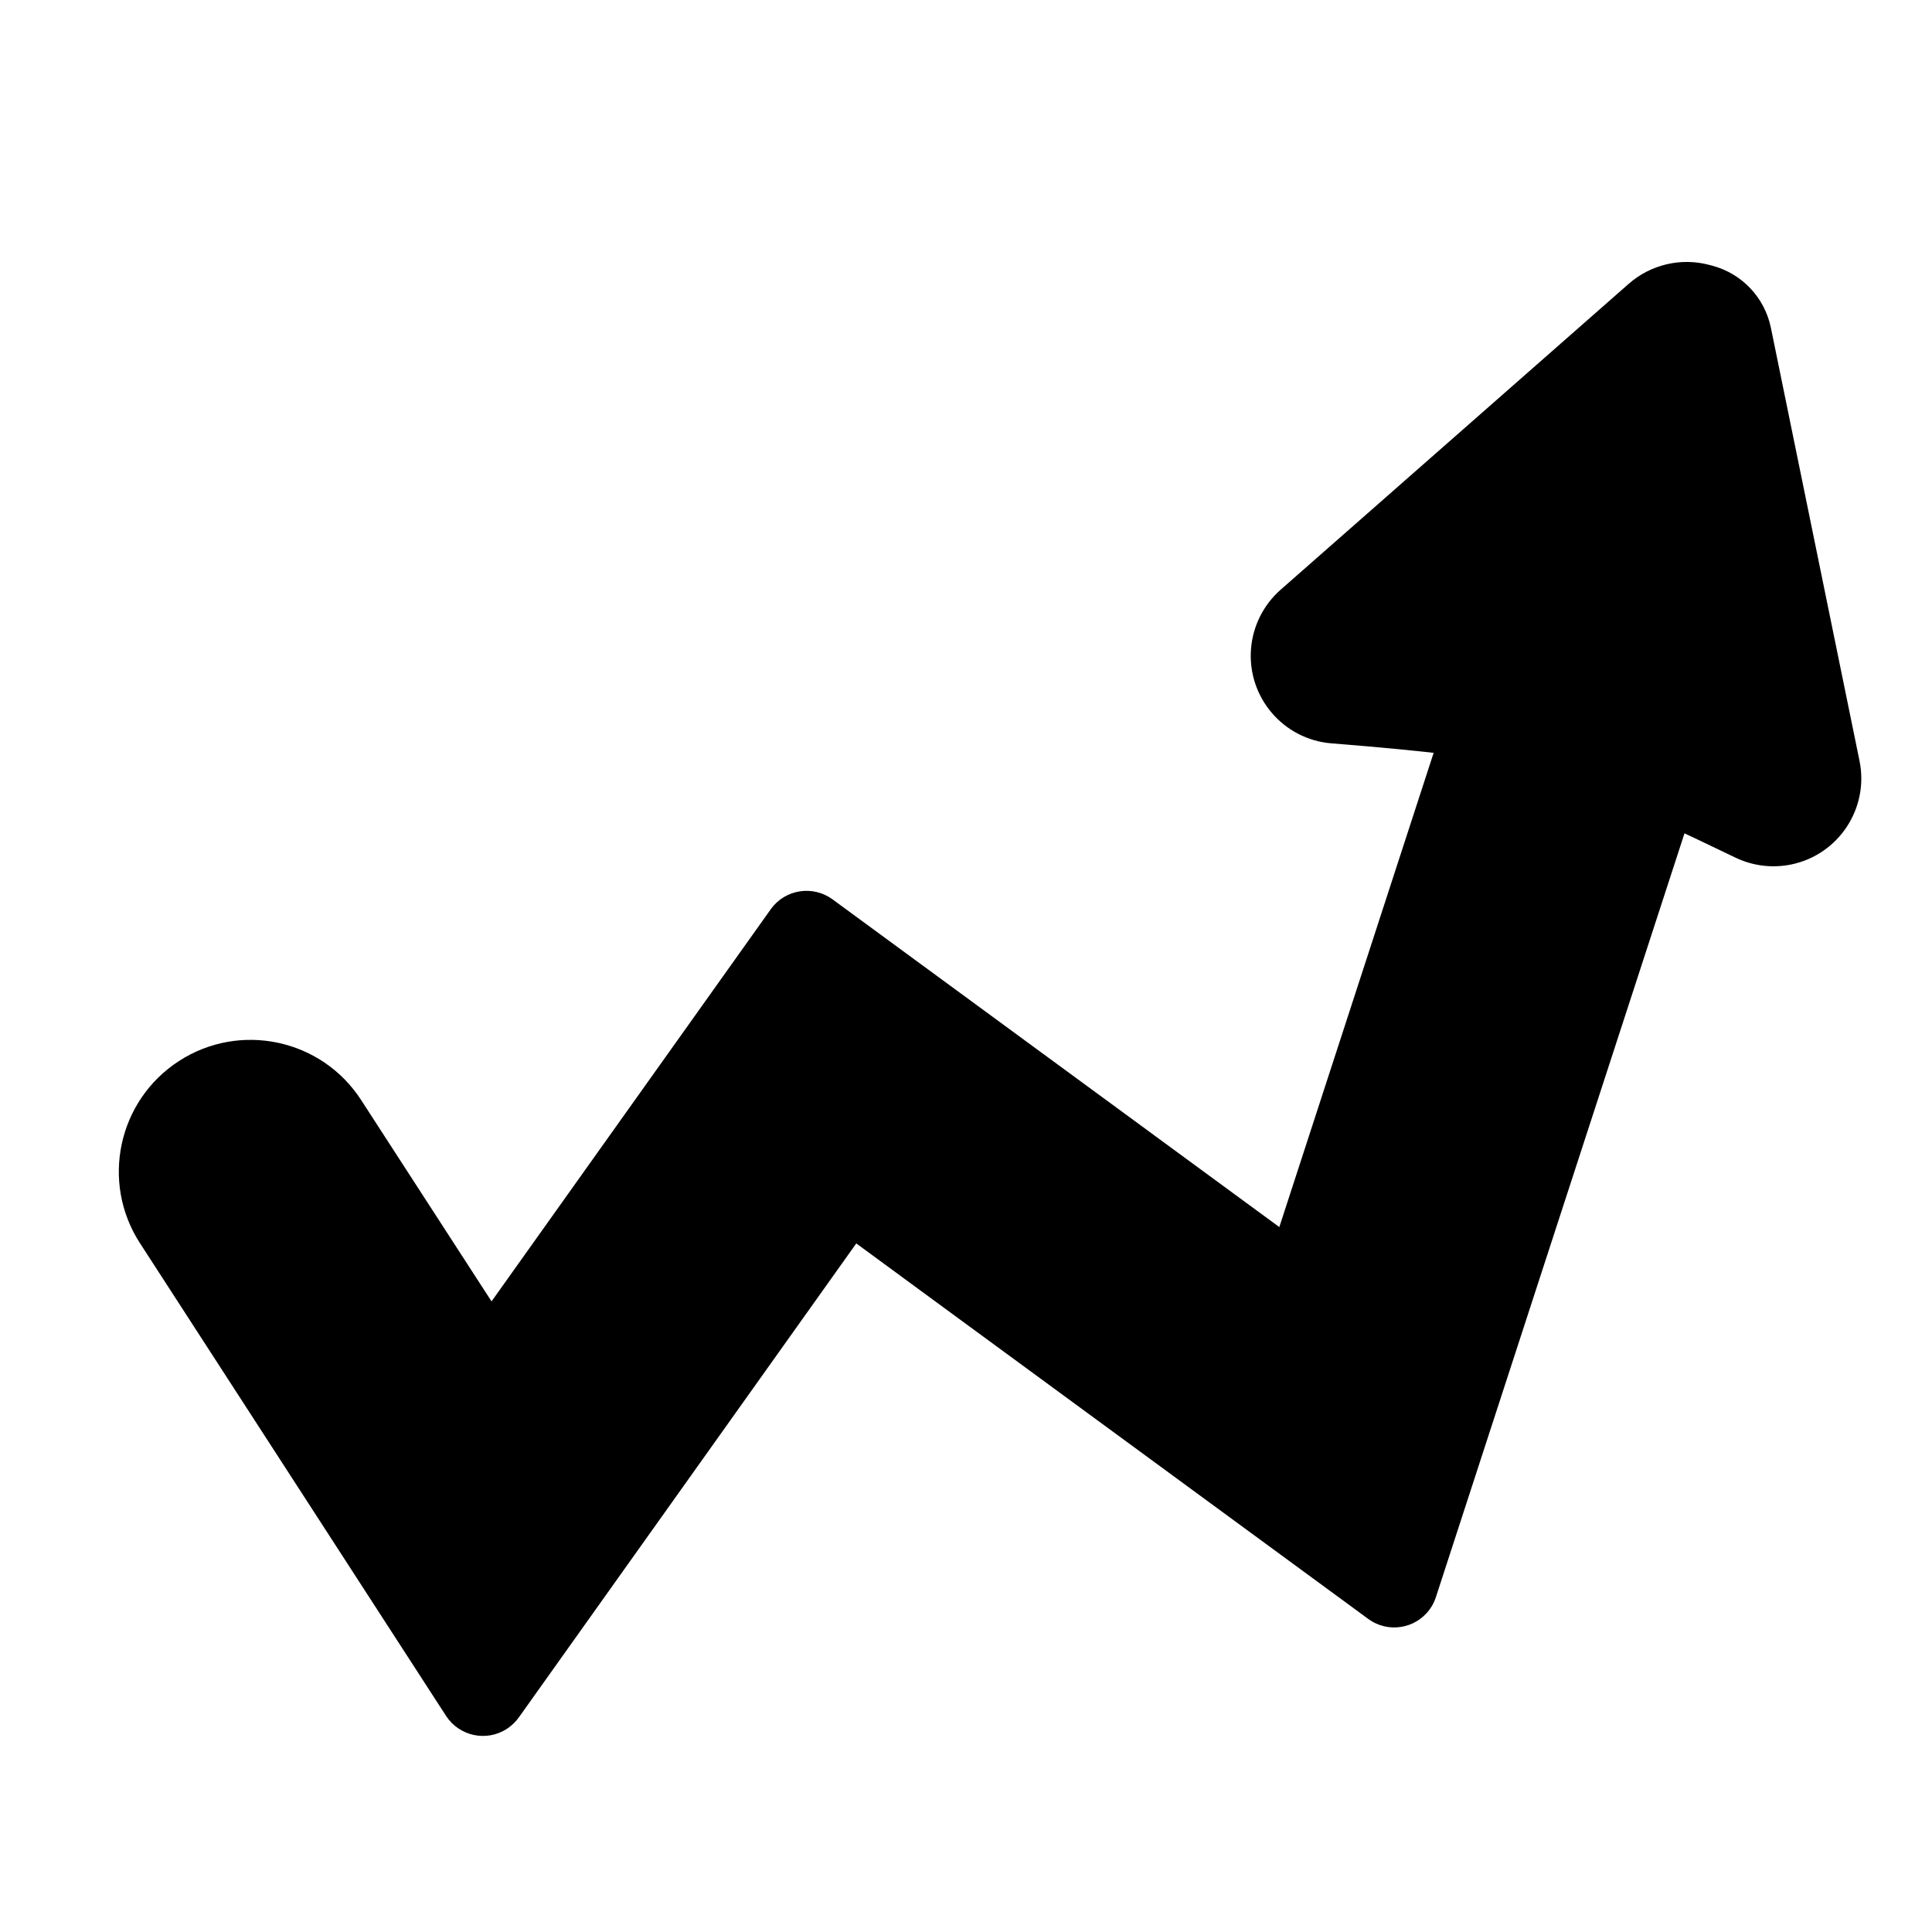
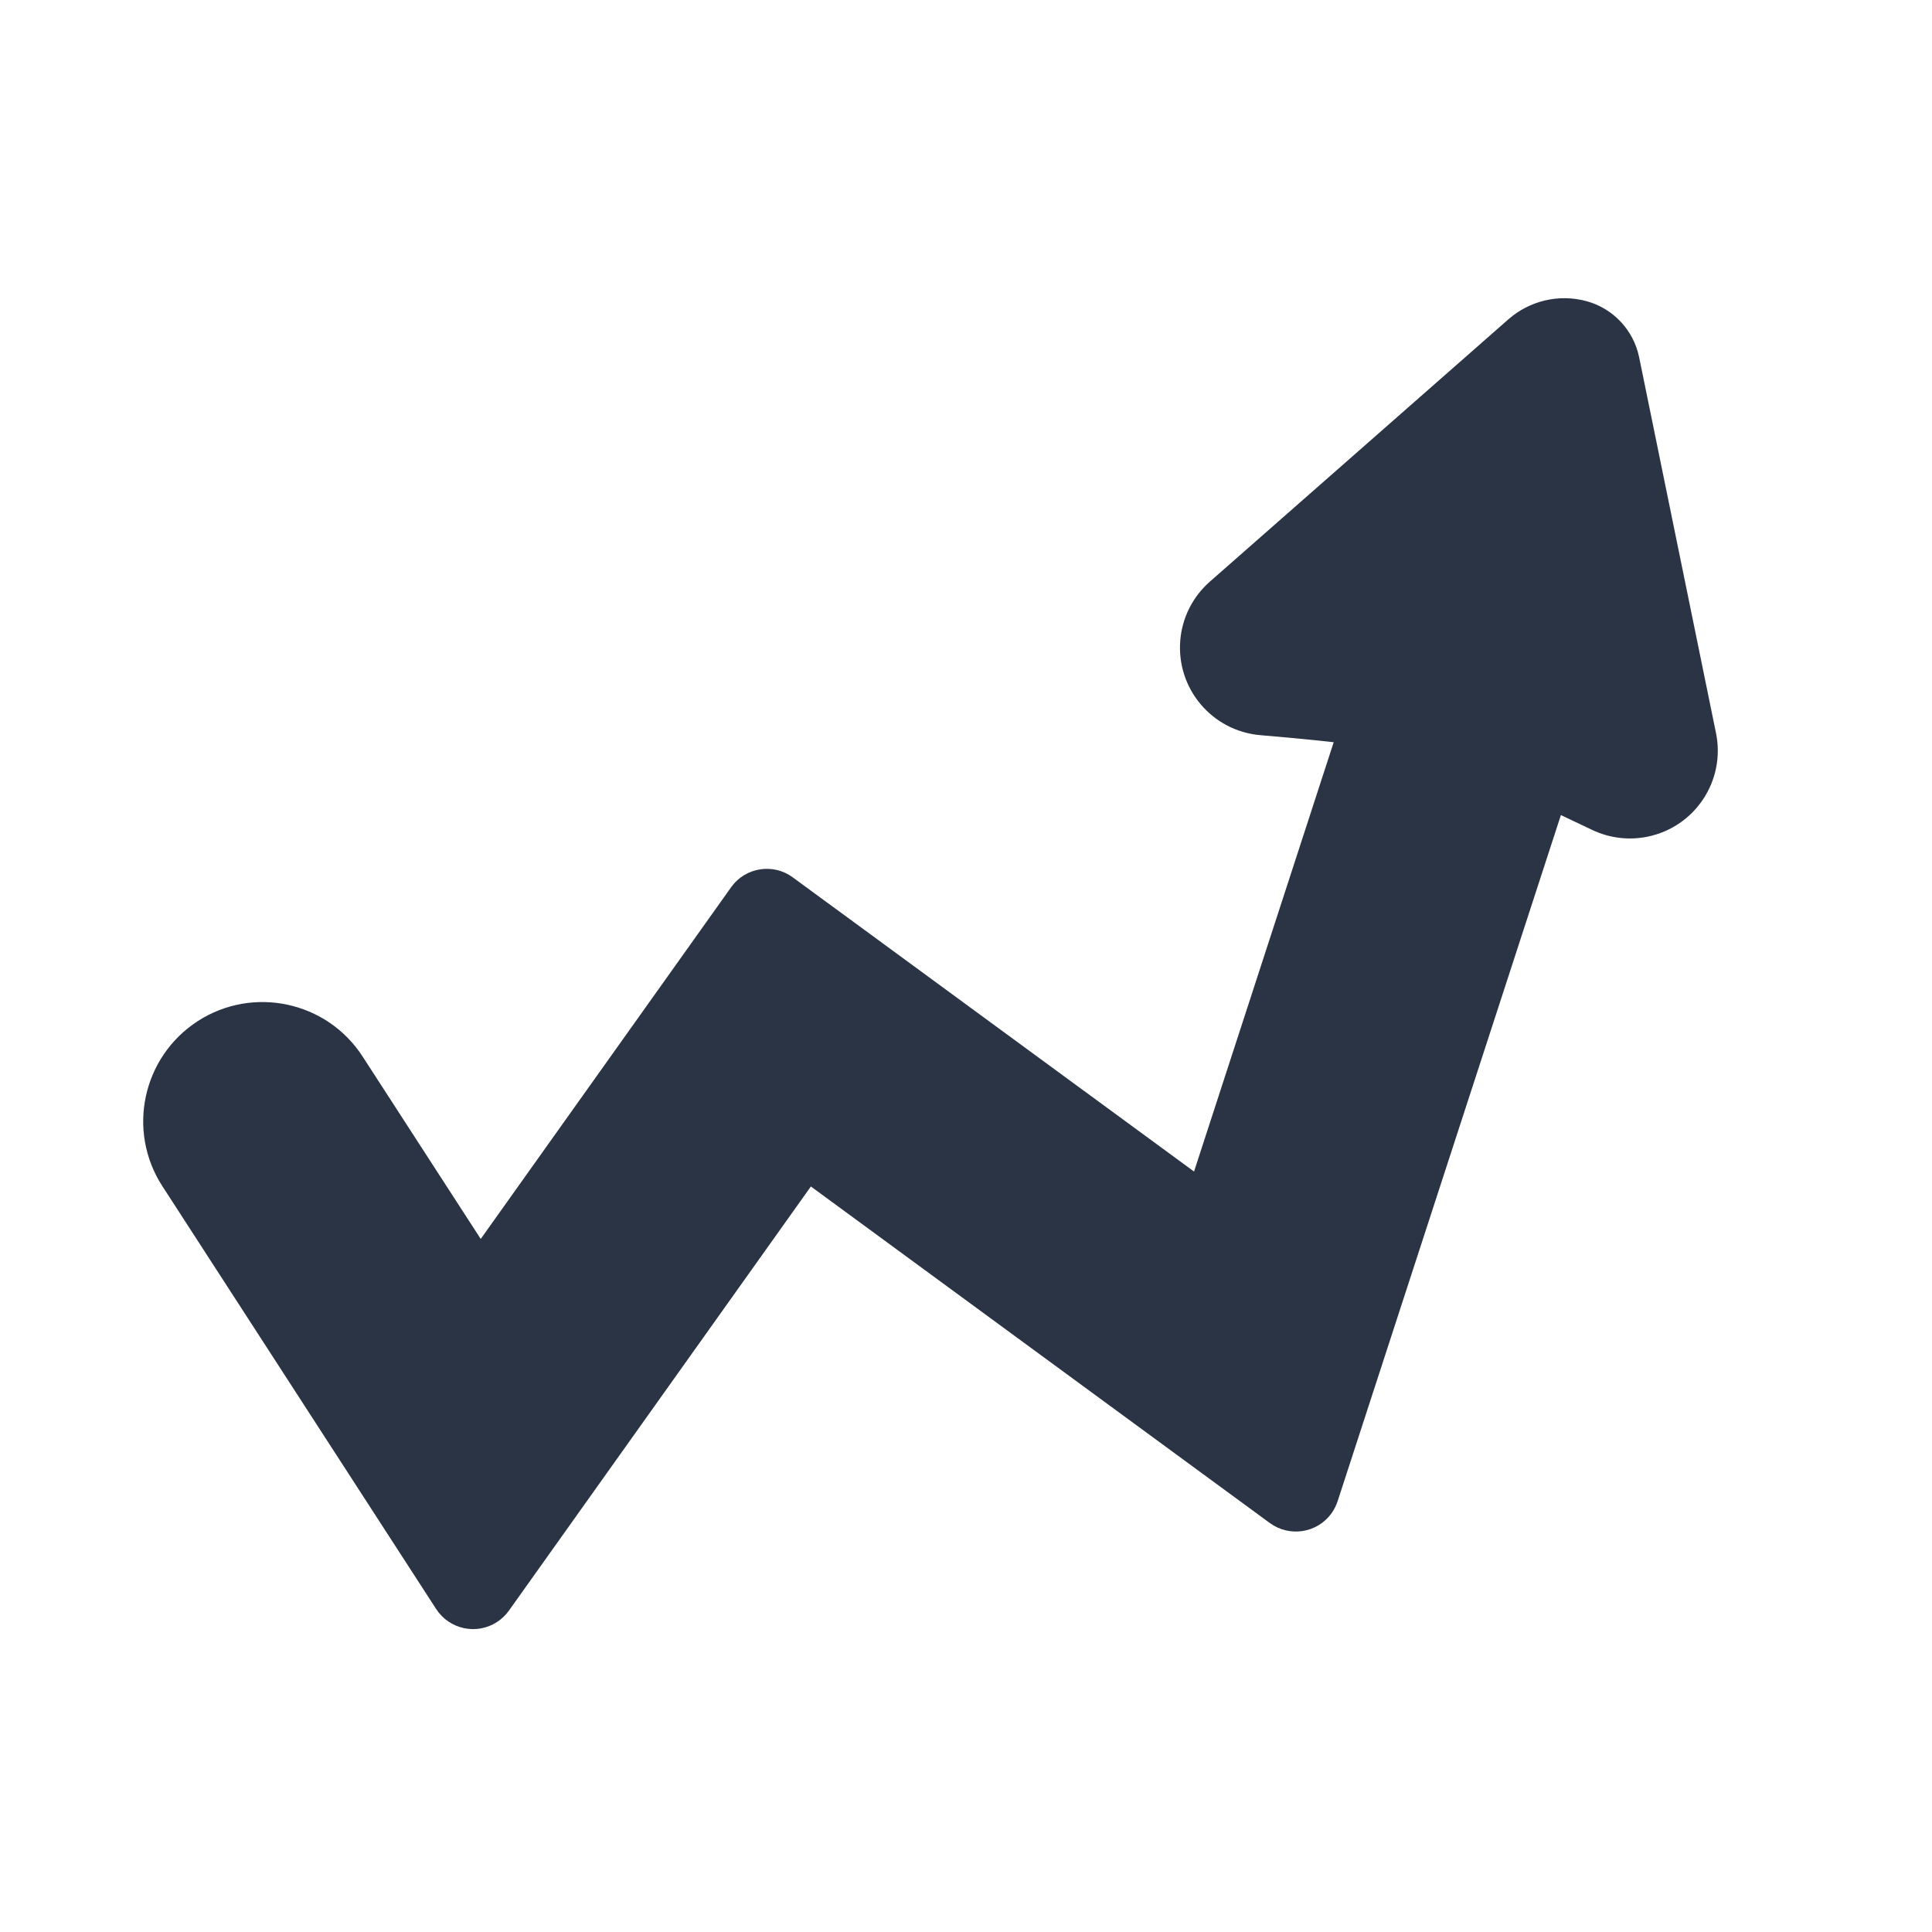
<svg xmlns="http://www.w3.org/2000/svg" width="22px" height="22px" viewBox="0 0 22 22" version="1.1">
  <defs />
  <g id="Page-1" stroke="none" stroke-width="1" fill="none" fill-rule="evenodd">
-     <g id="Artboard" transform="translate(-144, -550)" fill="#000000">
-       <path d="M161.499,565.765 L161.504,555.706 L158.504,555.705 L158.501,562.308 L152.509,560.331 L152.509,560.331 C152.246,560.245 151.964,560.387 151.877,560.649 C151.876,560.652 151.876,560.654 151.875,560.656 L150.231,565.885 L148.11,564.163 L148.11,564.163 C147.467,563.641 146.522,563.739 146,564.382 L146,564.382 L146,564.382 C145.478,565.025 145.576,565.97 146.219,566.492 L151.197,570.534 L151.197,570.534 C151.412,570.708 151.727,570.675 151.901,570.461 C151.94,570.412 151.971,570.356 151.99,570.296 L153.977,563.974 L160.843,566.239 L160.843,566.239 C161.105,566.326 161.388,566.183 161.474,565.921 C161.491,565.871 161.499,565.818 161.499,565.765 Z" id="Path-2" fill-rule="nonzero" transform="translate(153.2791, 563.3512) rotate(18) translate(-153.2791, -563.3512) " />
-       <path d="M162.642,552.815 L162.678,552.815 L162.678,552.815 C163.027,552.815 163.346,553.012 163.503,553.325 L165.754,557.827 L165.754,557.827 C166.001,558.321 165.801,558.922 165.307,559.169 C165.111,559.267 164.888,559.298 164.673,559.257 C163.359,559.007 162.504,558.882 162.107,558.882 C161.748,558.882 161.01,558.985 159.895,559.191 L159.895,559.191 C159.352,559.291 158.831,558.931 158.731,558.388 C158.684,558.133 158.738,557.869 158.882,557.652 L161.81,553.26 L161.81,553.26 C161.996,552.982 162.308,552.815 162.642,552.815 Z" id="Rectangle-12" transform="translate(162.287, 556.0445) rotate(15) translate(-162.287, -556.0445) " />
+     <g id="Artboard" transform="translate(-144, -550)" fill="#2B3445">
+       <g id="Group" transform="translate(143.5, 552.5)">
+         <path d="M16.792,12.492 L16.796,3.45 L14.079,3.448 L14.077,9.427 L8.696,7.653 L8.696,7.653 C8.434,7.566 8.151,7.709 8.065,7.971 C8.064,7.973 8.063,7.975 8.063,7.978 L6.589,12.667 L4.668,11.107 L4.668,11.107 C4.086,10.634 3.23,10.723 2.757,11.305 L2.757,11.305 L2.757,11.305 C2.285,11.888 2.373,12.743 2.956,13.216 L7.409,16.832 L7.409,16.832 C7.624,17.006 7.939,16.973 8.113,16.759 C8.152,16.71 8.183,16.654 8.202,16.594 L9.98,10.937 L16.135,12.967 L16.135,12.967 C16.397,13.053 16.68,12.911 16.767,12.649 C16.783,12.598 16.792,12.545 16.792,12.492 Z" id="Path-2" fill-rule="nonzero" transform="translate(9.624507, 10.19616) rotate(18) translate(-9.624507, -10.19616) " />
+         <path d="M17.821,0.742 L17.821,0.742 L17.821,0.742 C18.138,0.742 18.427,0.921 18.569,1.204 L20.522,5.111 L20.522,5.111 C20.769,5.605 20.569,6.205 20.075,6.452 C19.88,6.55 19.658,6.581 19.444,6.541 C18.358,6.338 17.645,6.237 17.305,6.237 C17.003,6.237 16.407,6.317 15.517,6.477 L15.517,6.477 C14.973,6.574 14.454,6.213 14.356,5.669 C14.31,5.415 14.365,5.153 14.508,4.938 L17.019,1.172 L17.019,1.172 C17.198,0.904 17.499,0.742 17.821,0.742 Z" id="Rectangle-12" transform="translate(17.48393, 3.65012) rotate(15) translate(-17.48393, -3.65012) " />
+       </g>
    </g>
  </g>
</svg>
